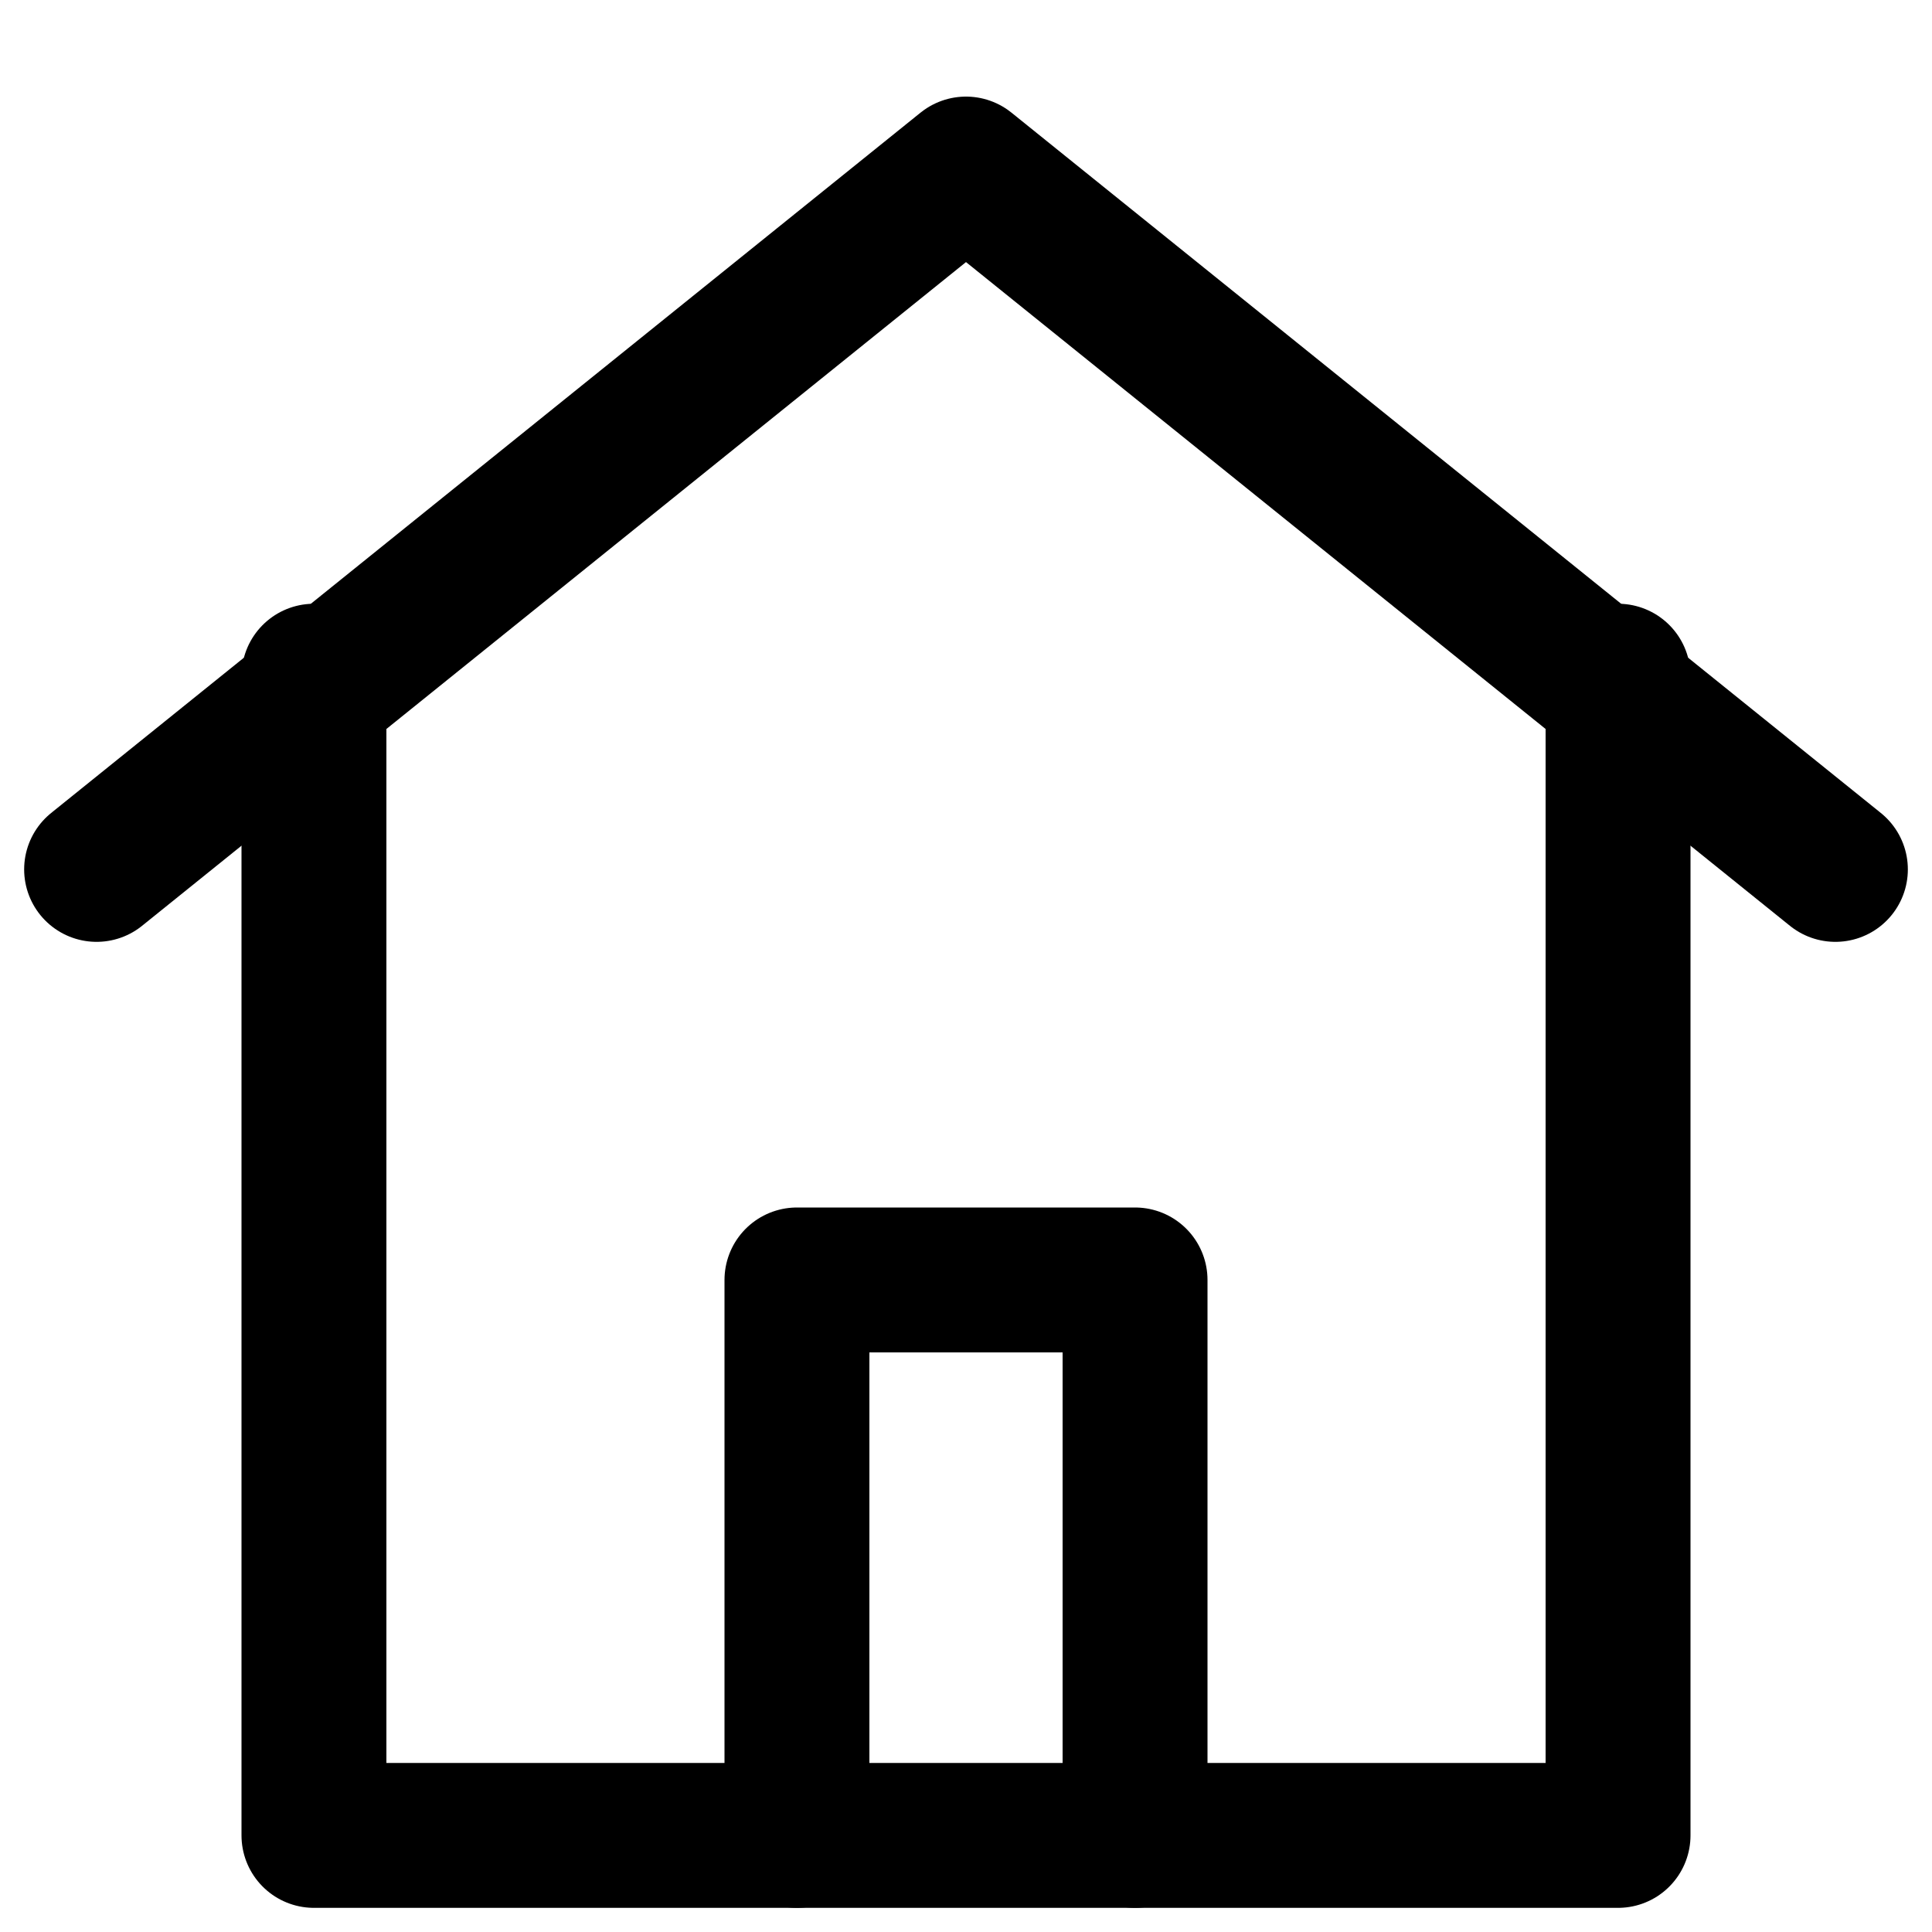
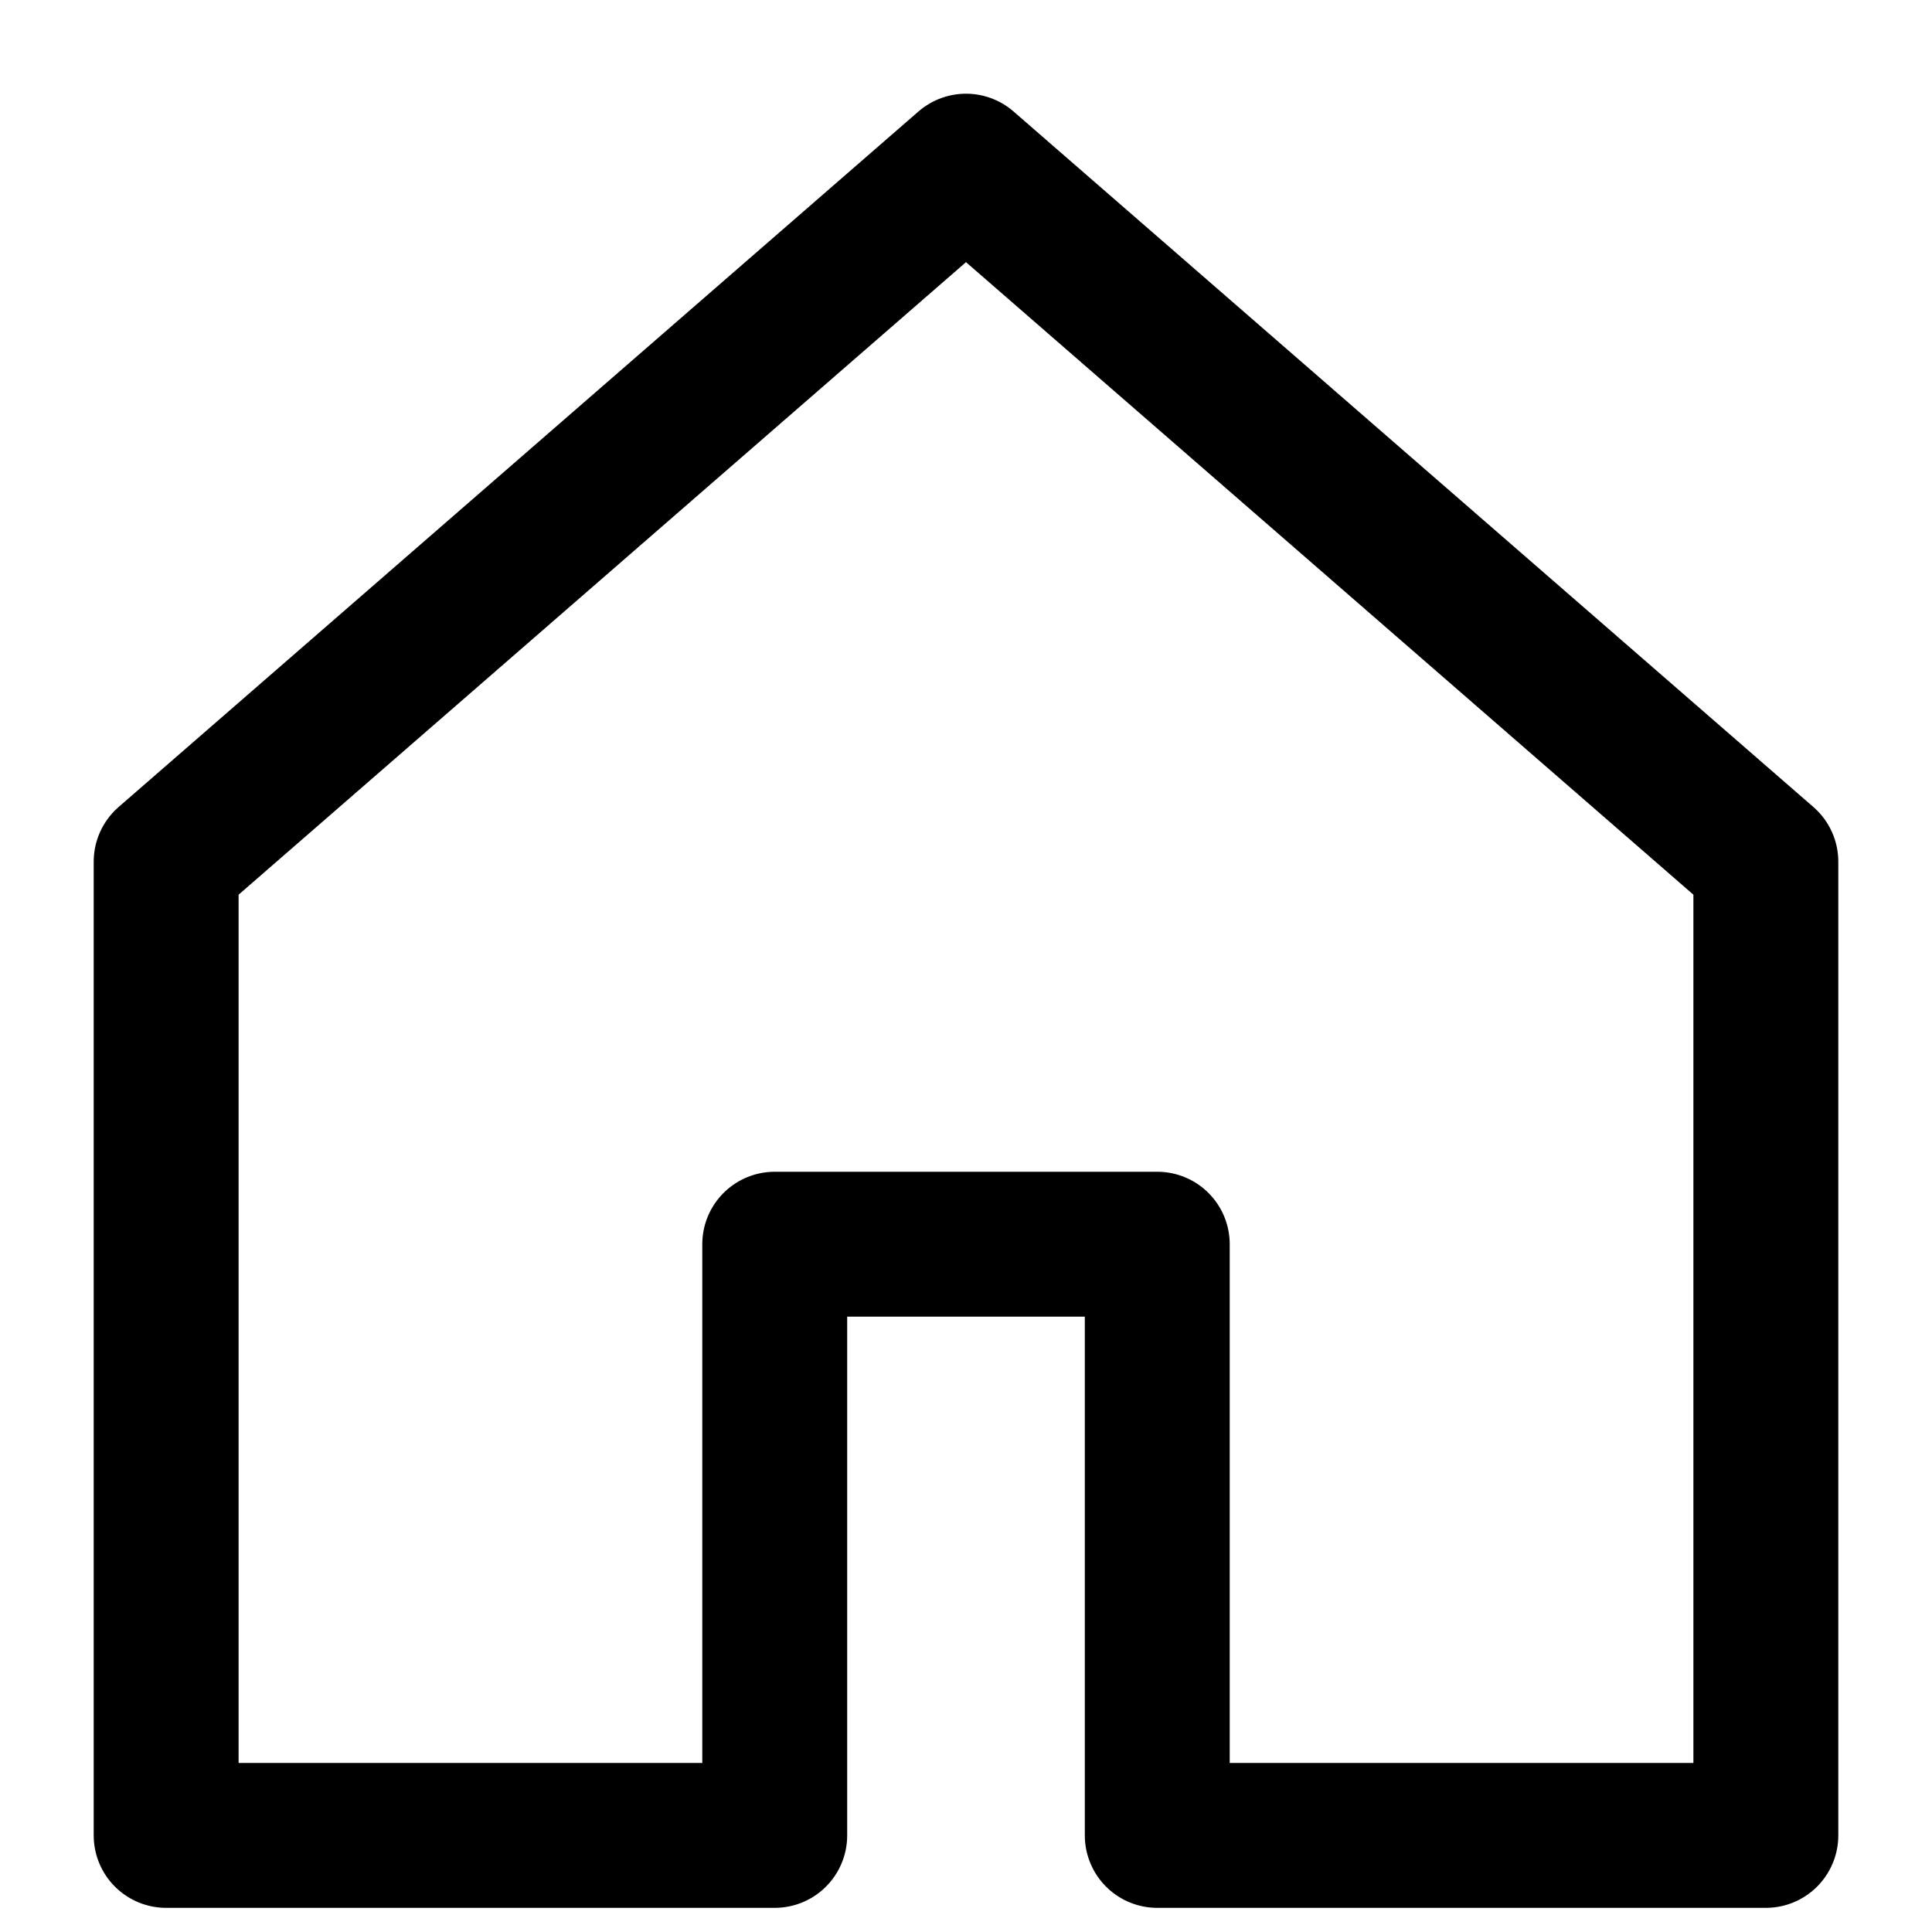
<svg xmlns="http://www.w3.org/2000/svg" width="20" height="20" viewBox="0 0 20 20" fill="none" stroke="currentColor" stroke-width="1.5" stroke-linecap="round" stroke-linejoin="round" class="li li-outline">
-   <path d="M1 9L10 1.75L19 9" />
-   <path d="M3.25 7V19H16.75V7" />
-   <path d="M8.25 19V13.25H11.75V19" />
+   <path d="M10 1.72L18.28 8.92L18.28 19L11.98 19L11.98 12.88L8.02 12.88L8.02 19L1.72 19L1.72 8.92Z" />
</svg>
